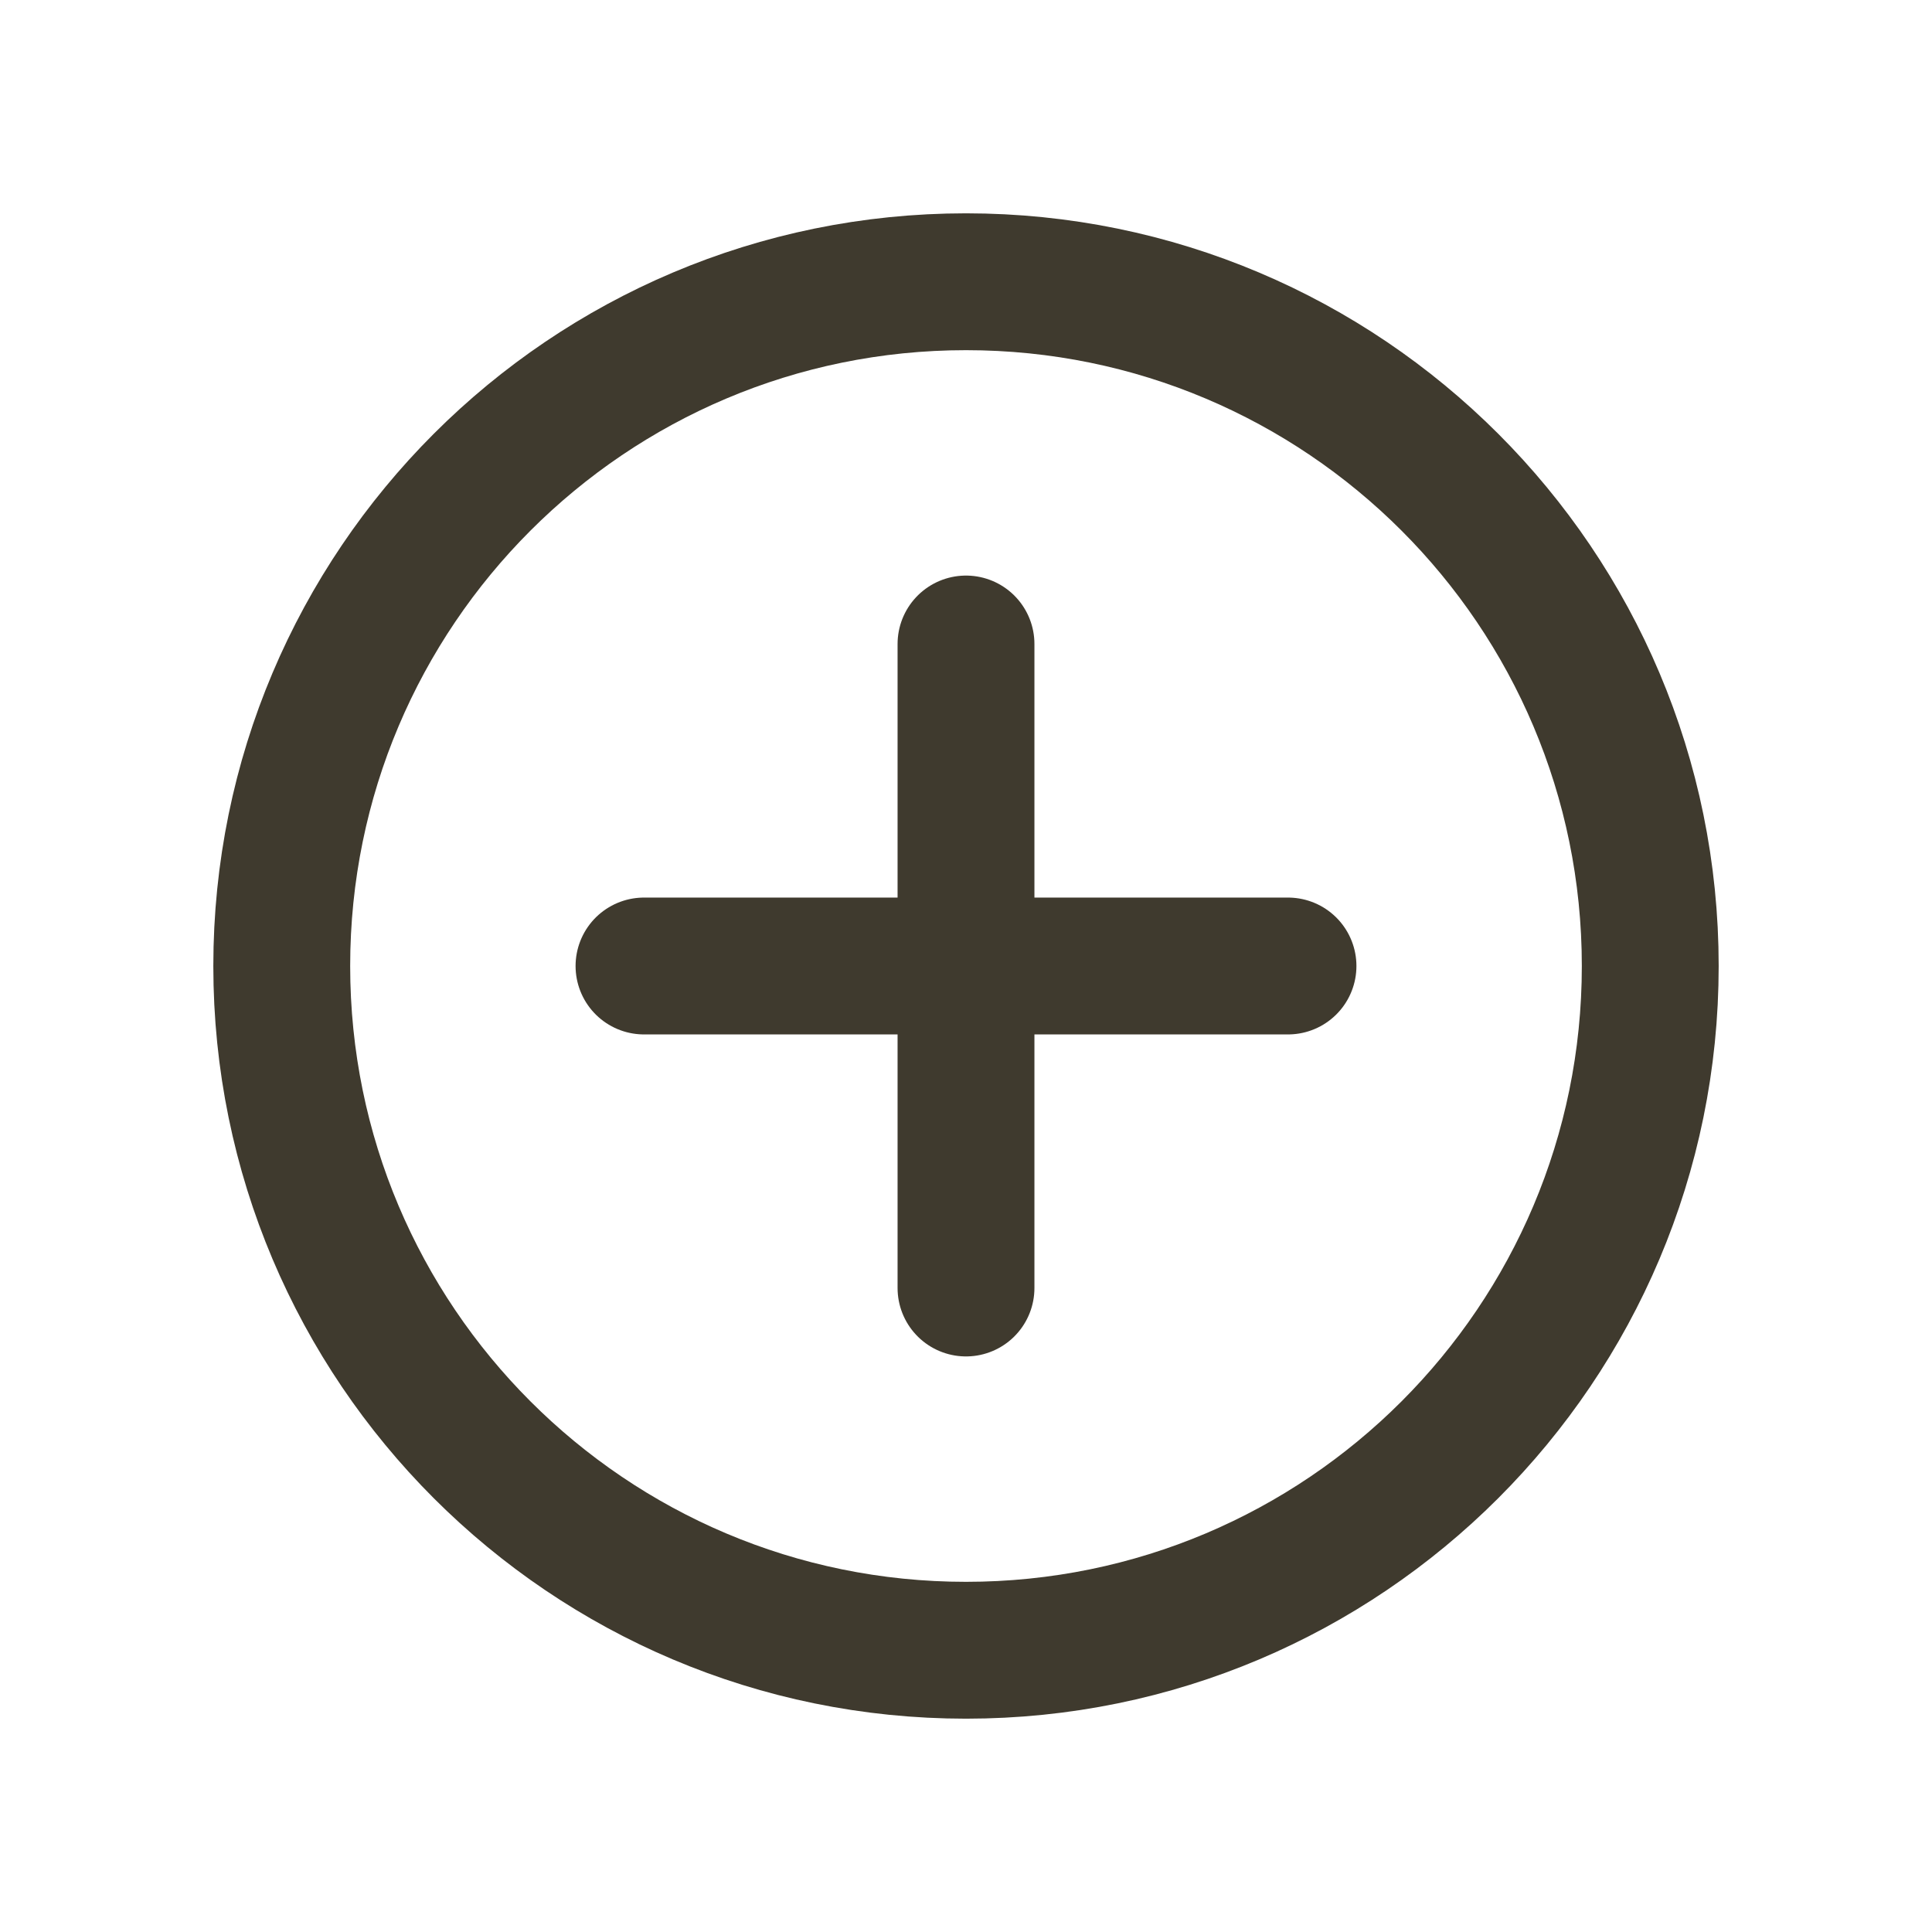
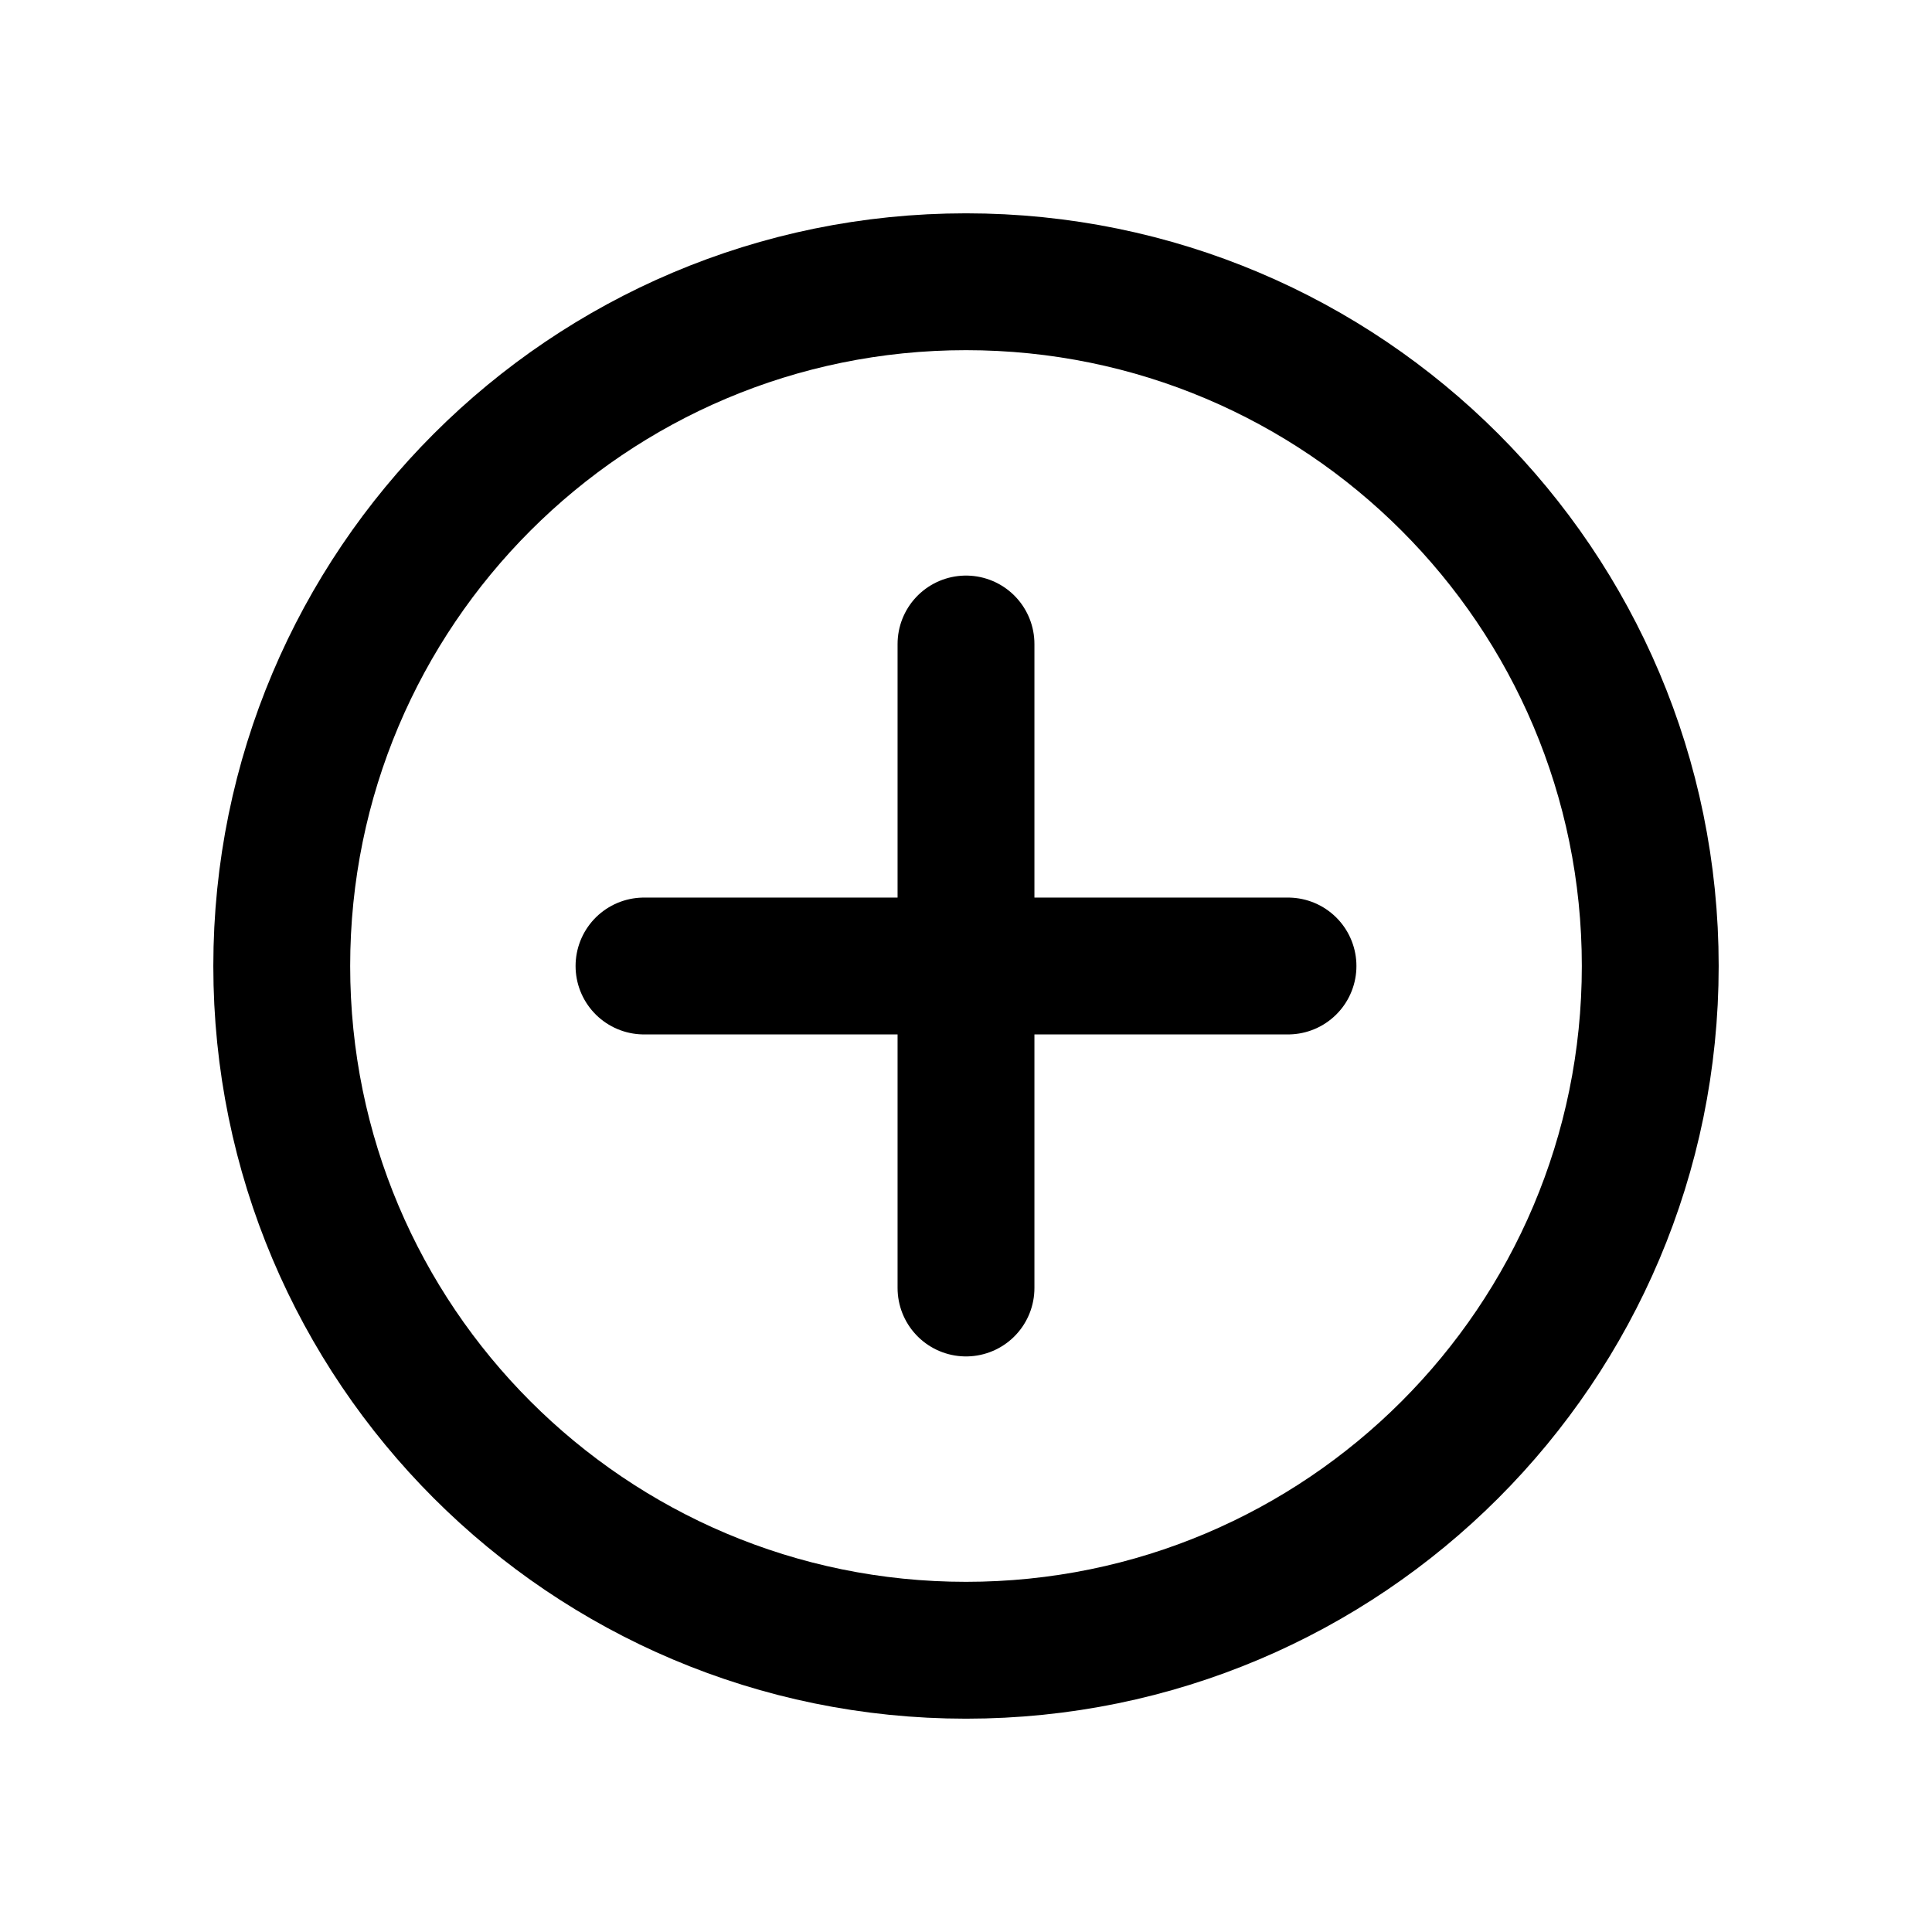
<svg xmlns="http://www.w3.org/2000/svg" width="24" height="24" viewBox="0 0 24 24" fill="none">
-   <circle cx="12" cy="12" r="8.5" fill="none" stroke="#3F3A2E" stroke-width="1.7" />
-   <path d="M12 8v8M8 12h8" fill="none" stroke="#3F3A2E" stroke-width="1.7" stroke-linecap="round" />
+   <circle cx="12" cy="12" r="8.5" fill="none" stroke="currentColor" stroke-width="1.7" />
+   <path d="M12 8v8M8 12h8" fill="none" stroke="currentColor" stroke-width="1.7" stroke-linecap="round" />
</svg>
